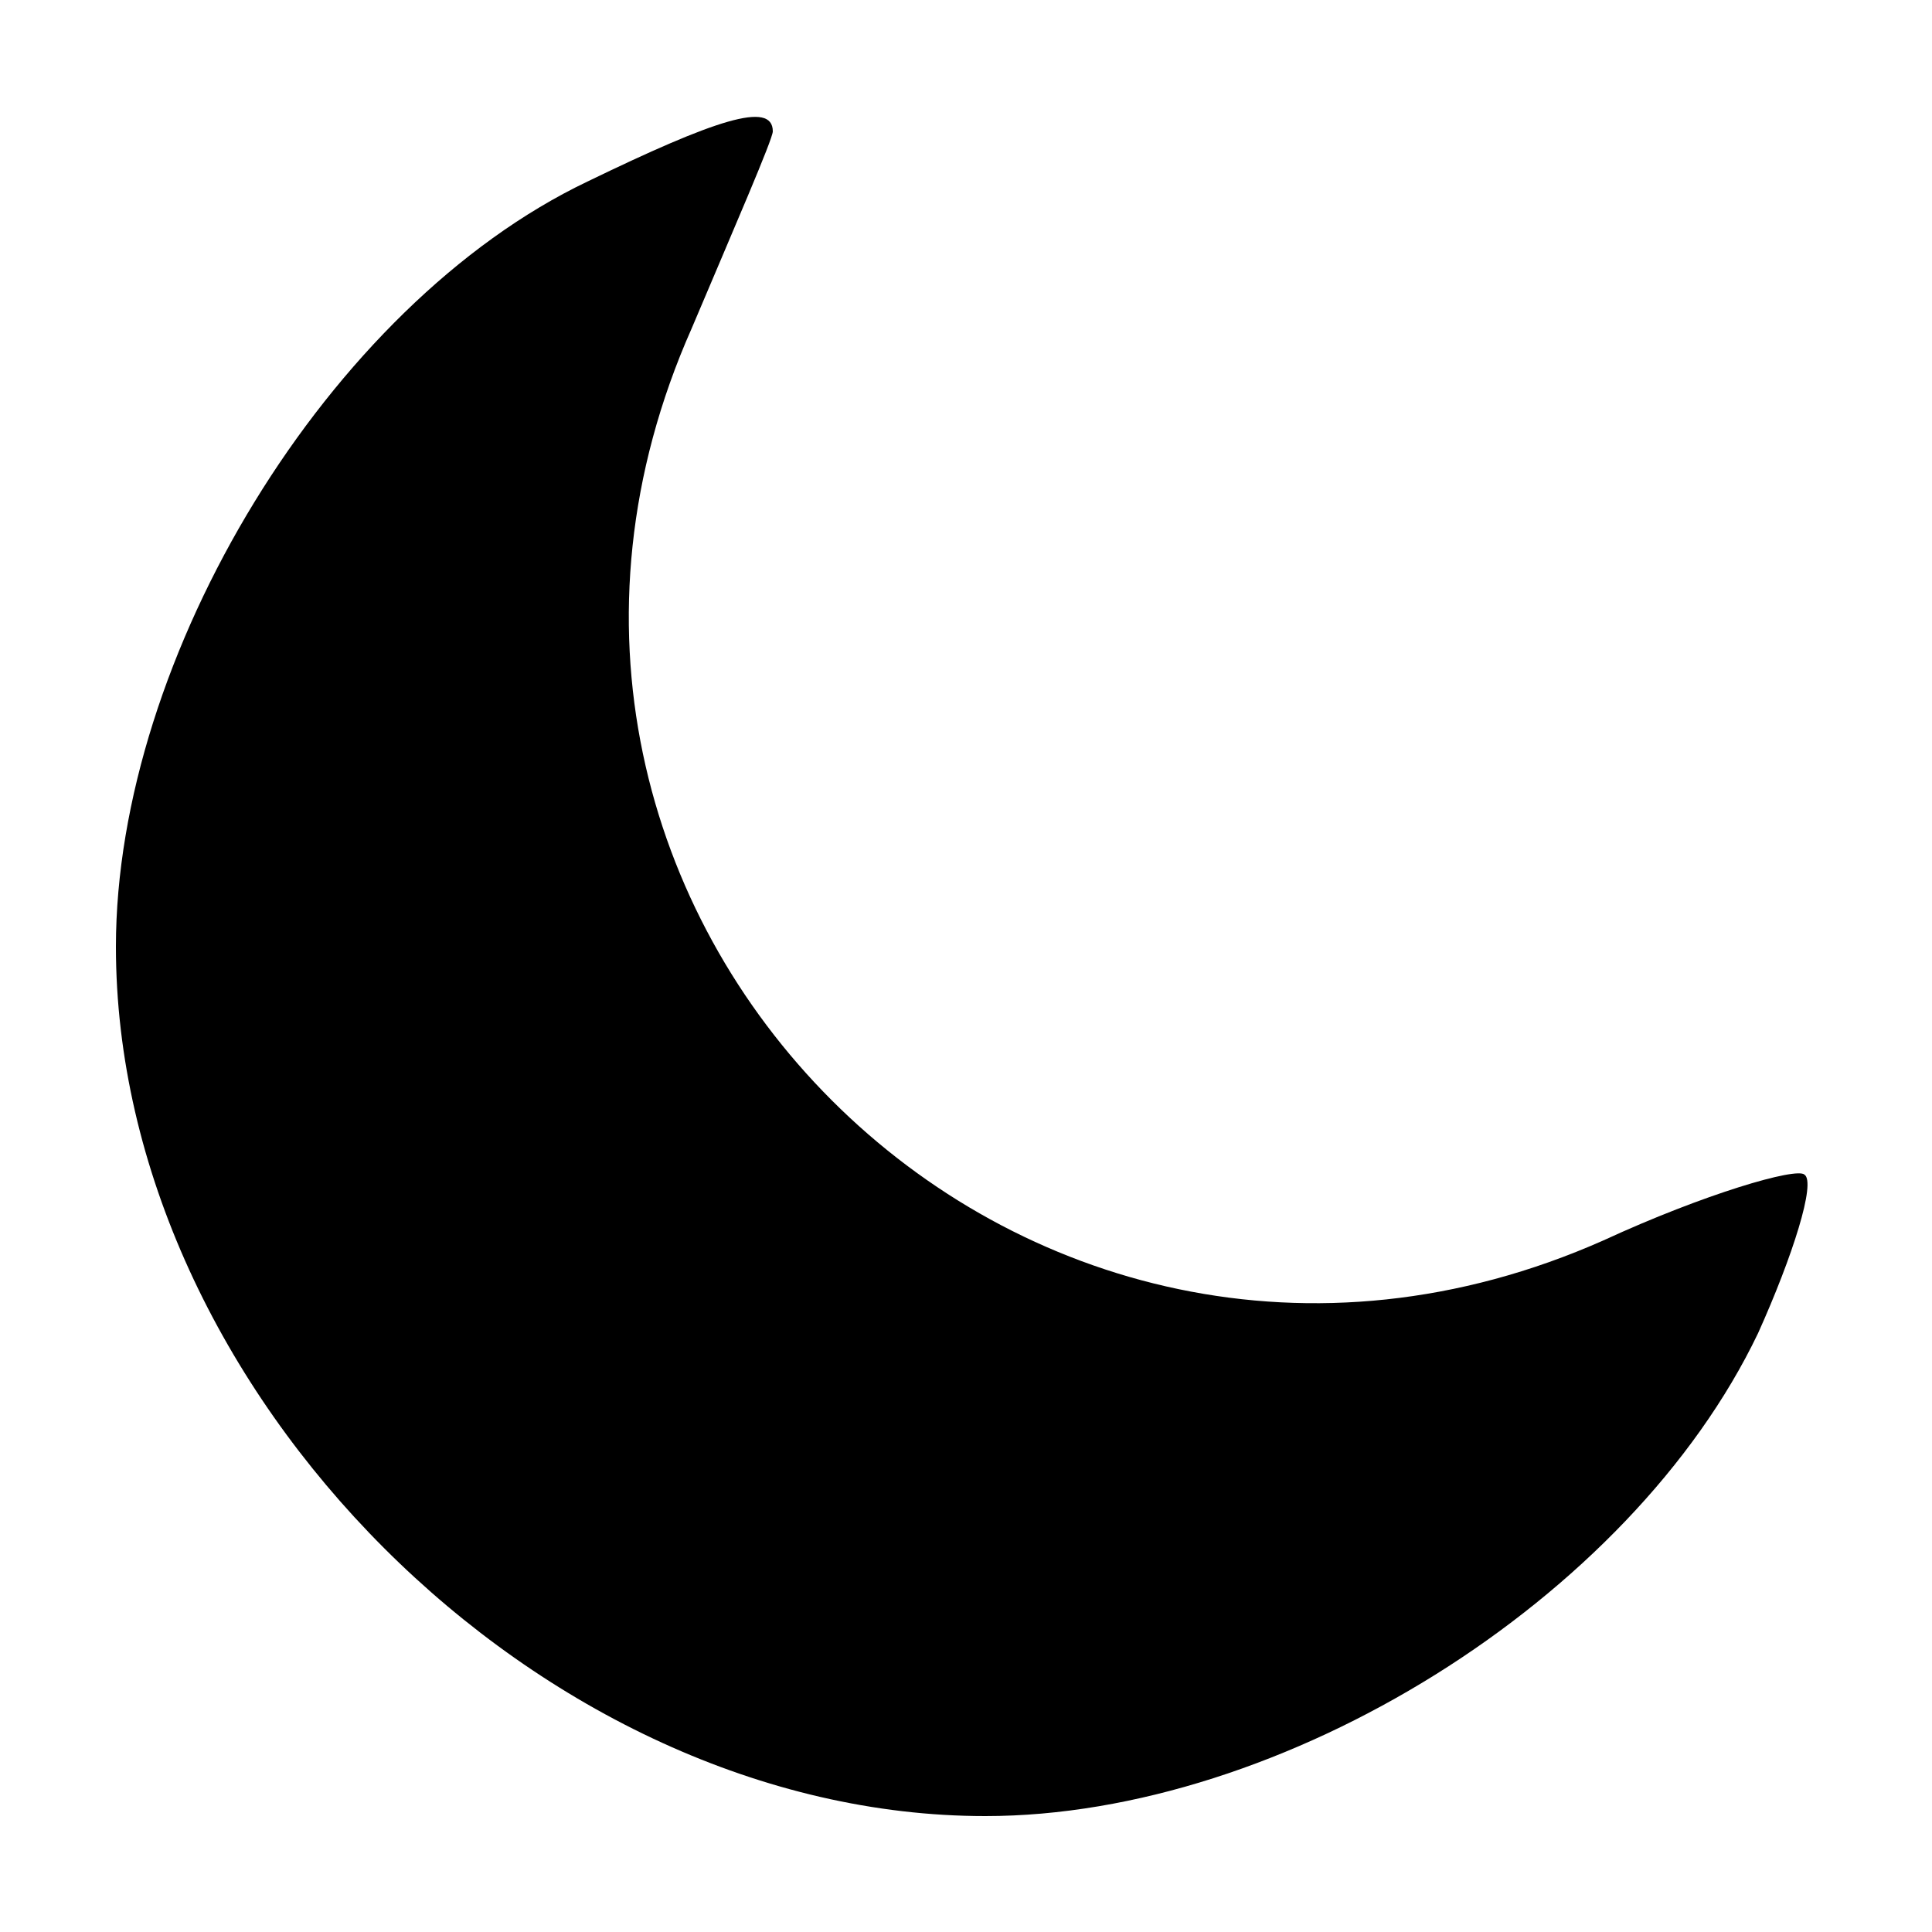
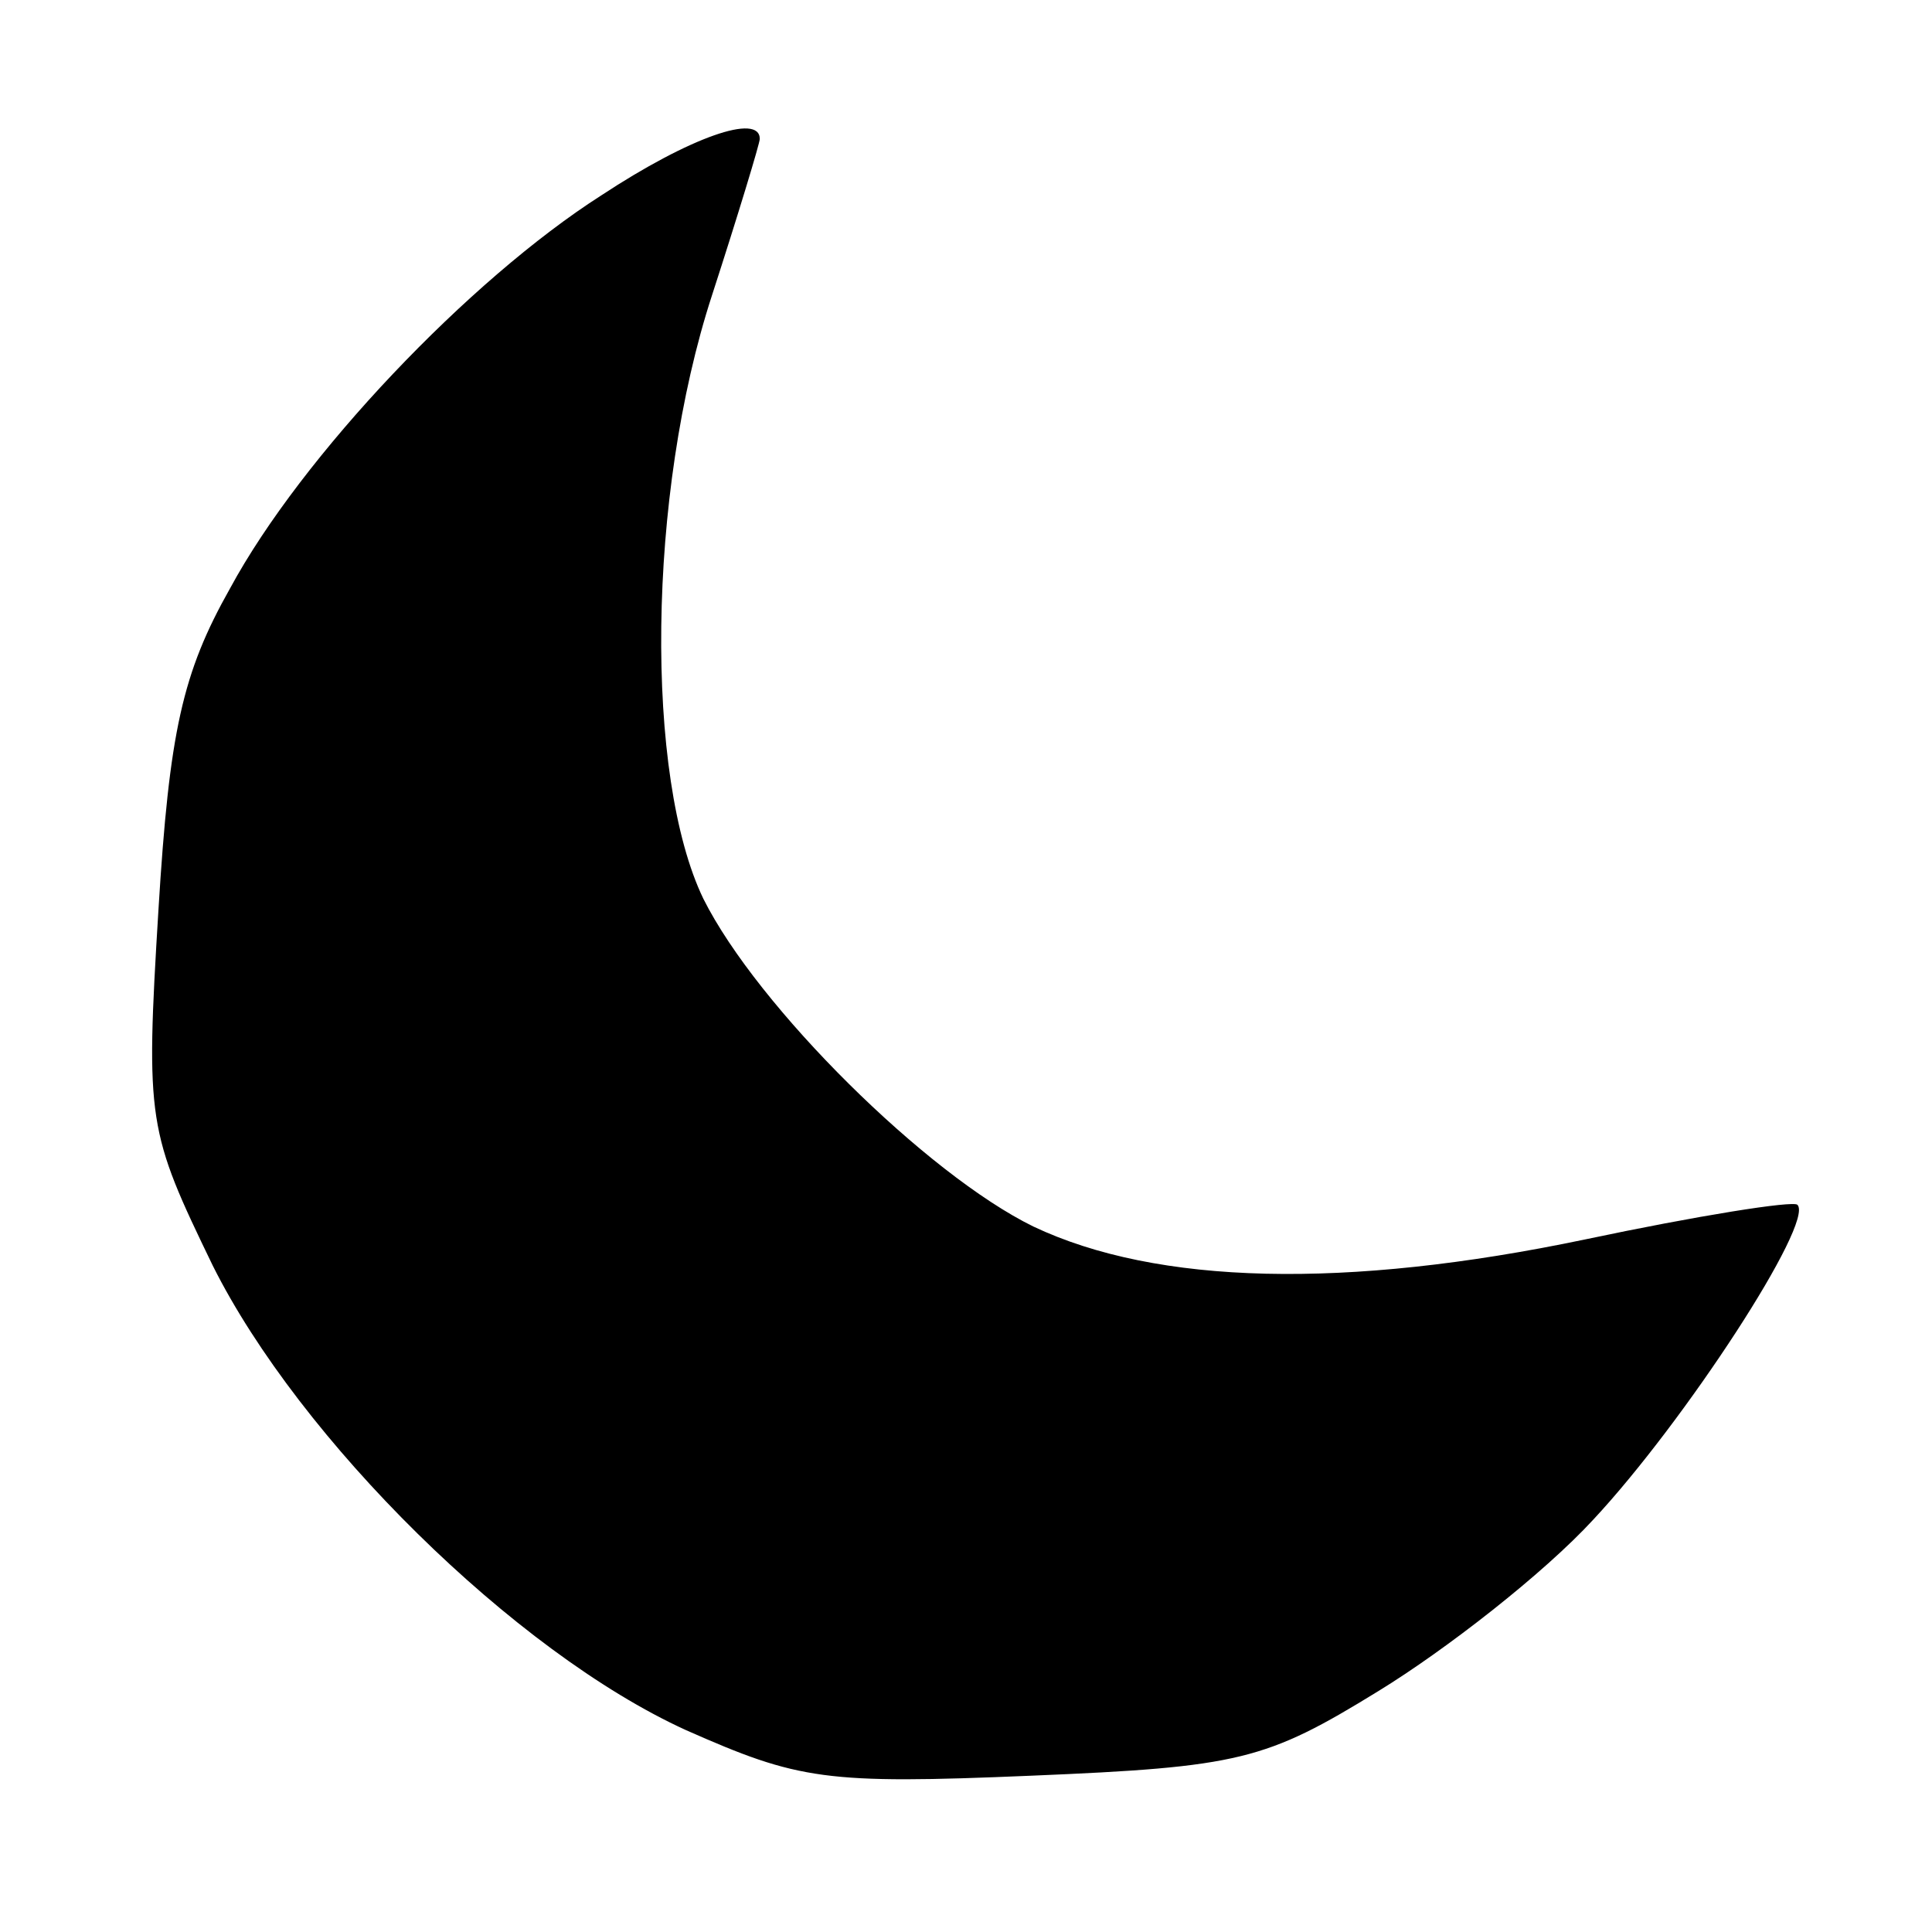
- <svg xmlns="http://www.w3.org/2000/svg" version="1.0" width="50pt" height="50pt" viewBox="0 0 50 50" preserveAspectRatio="xMidYMid meet">
-   <g transform="translate(0,50) scale(0.1,-0.1)" fill="#000000" stroke="none">
-     <path d="M152 453 c-67 -32 -122 -123 -122 -198 0 -115 110 -225 225 -225 77 0 167 56 200 125 9 20 15 39 12 41 -2 2 -26 -5 -52 -17 -151 -67 -303 85 -236 236 11 26 21 49 21 51 0 8 -15 3 -48 -13z" />
+ <svg xmlns="http://www.w3.org/2000/svg" version="1.0" width="66.75pt" height="66.75pt" viewBox="0 0 66.75 66.75" preserveAspectRatio="xMidYMid meet">
+   <g transform="translate(0,66.75)scale(.075,.075)">
+     <path id="path1" d="M 277 -800 c -61 39 -138 120 -171 181 -22 39 -28 66 -33 148 -6 98 -5 102 25 164 40 80 139 178 218 214 52 23 64 25 159 21 96 -4 108 -7 160 -39 31 -19 76 -54 99 -79 42 -45 102 -137 94 -145 -2 -2 -46 5 -98 16 -110 23 -197 21 -254 -6 -49 -24 -127 -101 -152 -151 -27 -56 -26 -186 4 -278 12 -37 22 -70 22 -72 0 -12 -32 -1 -73 26 z " />
  </g>
</svg>
